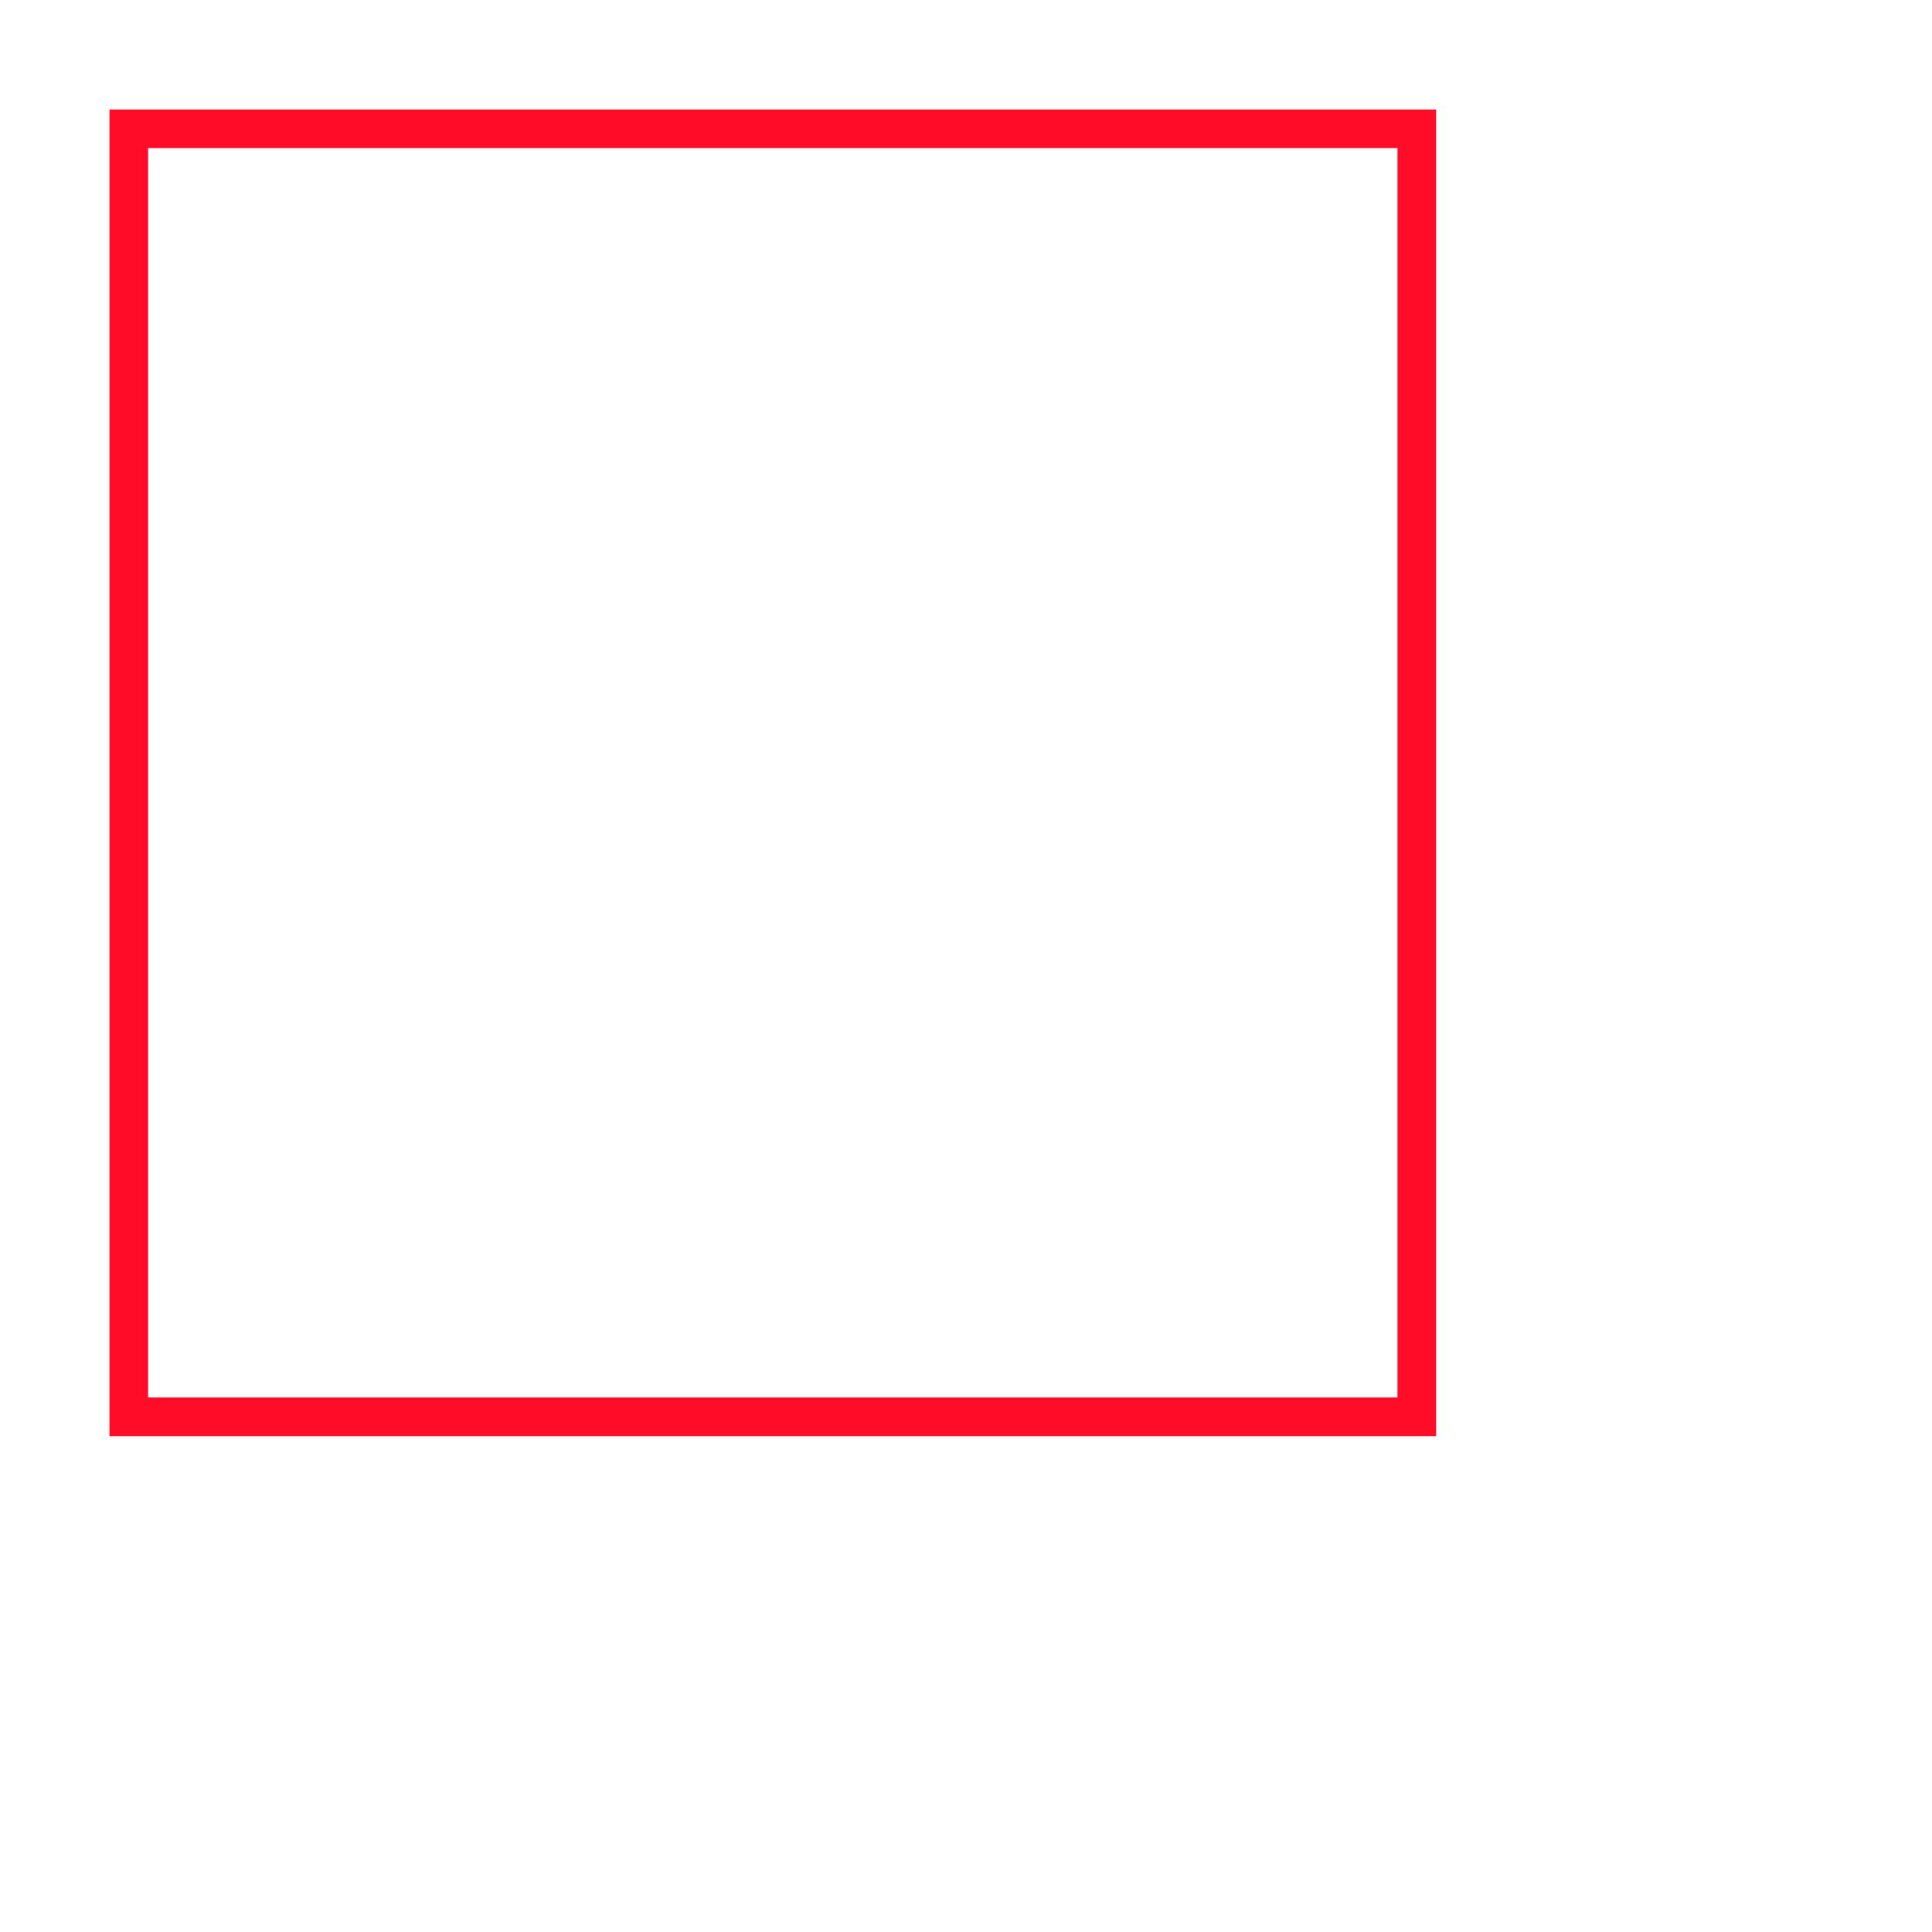
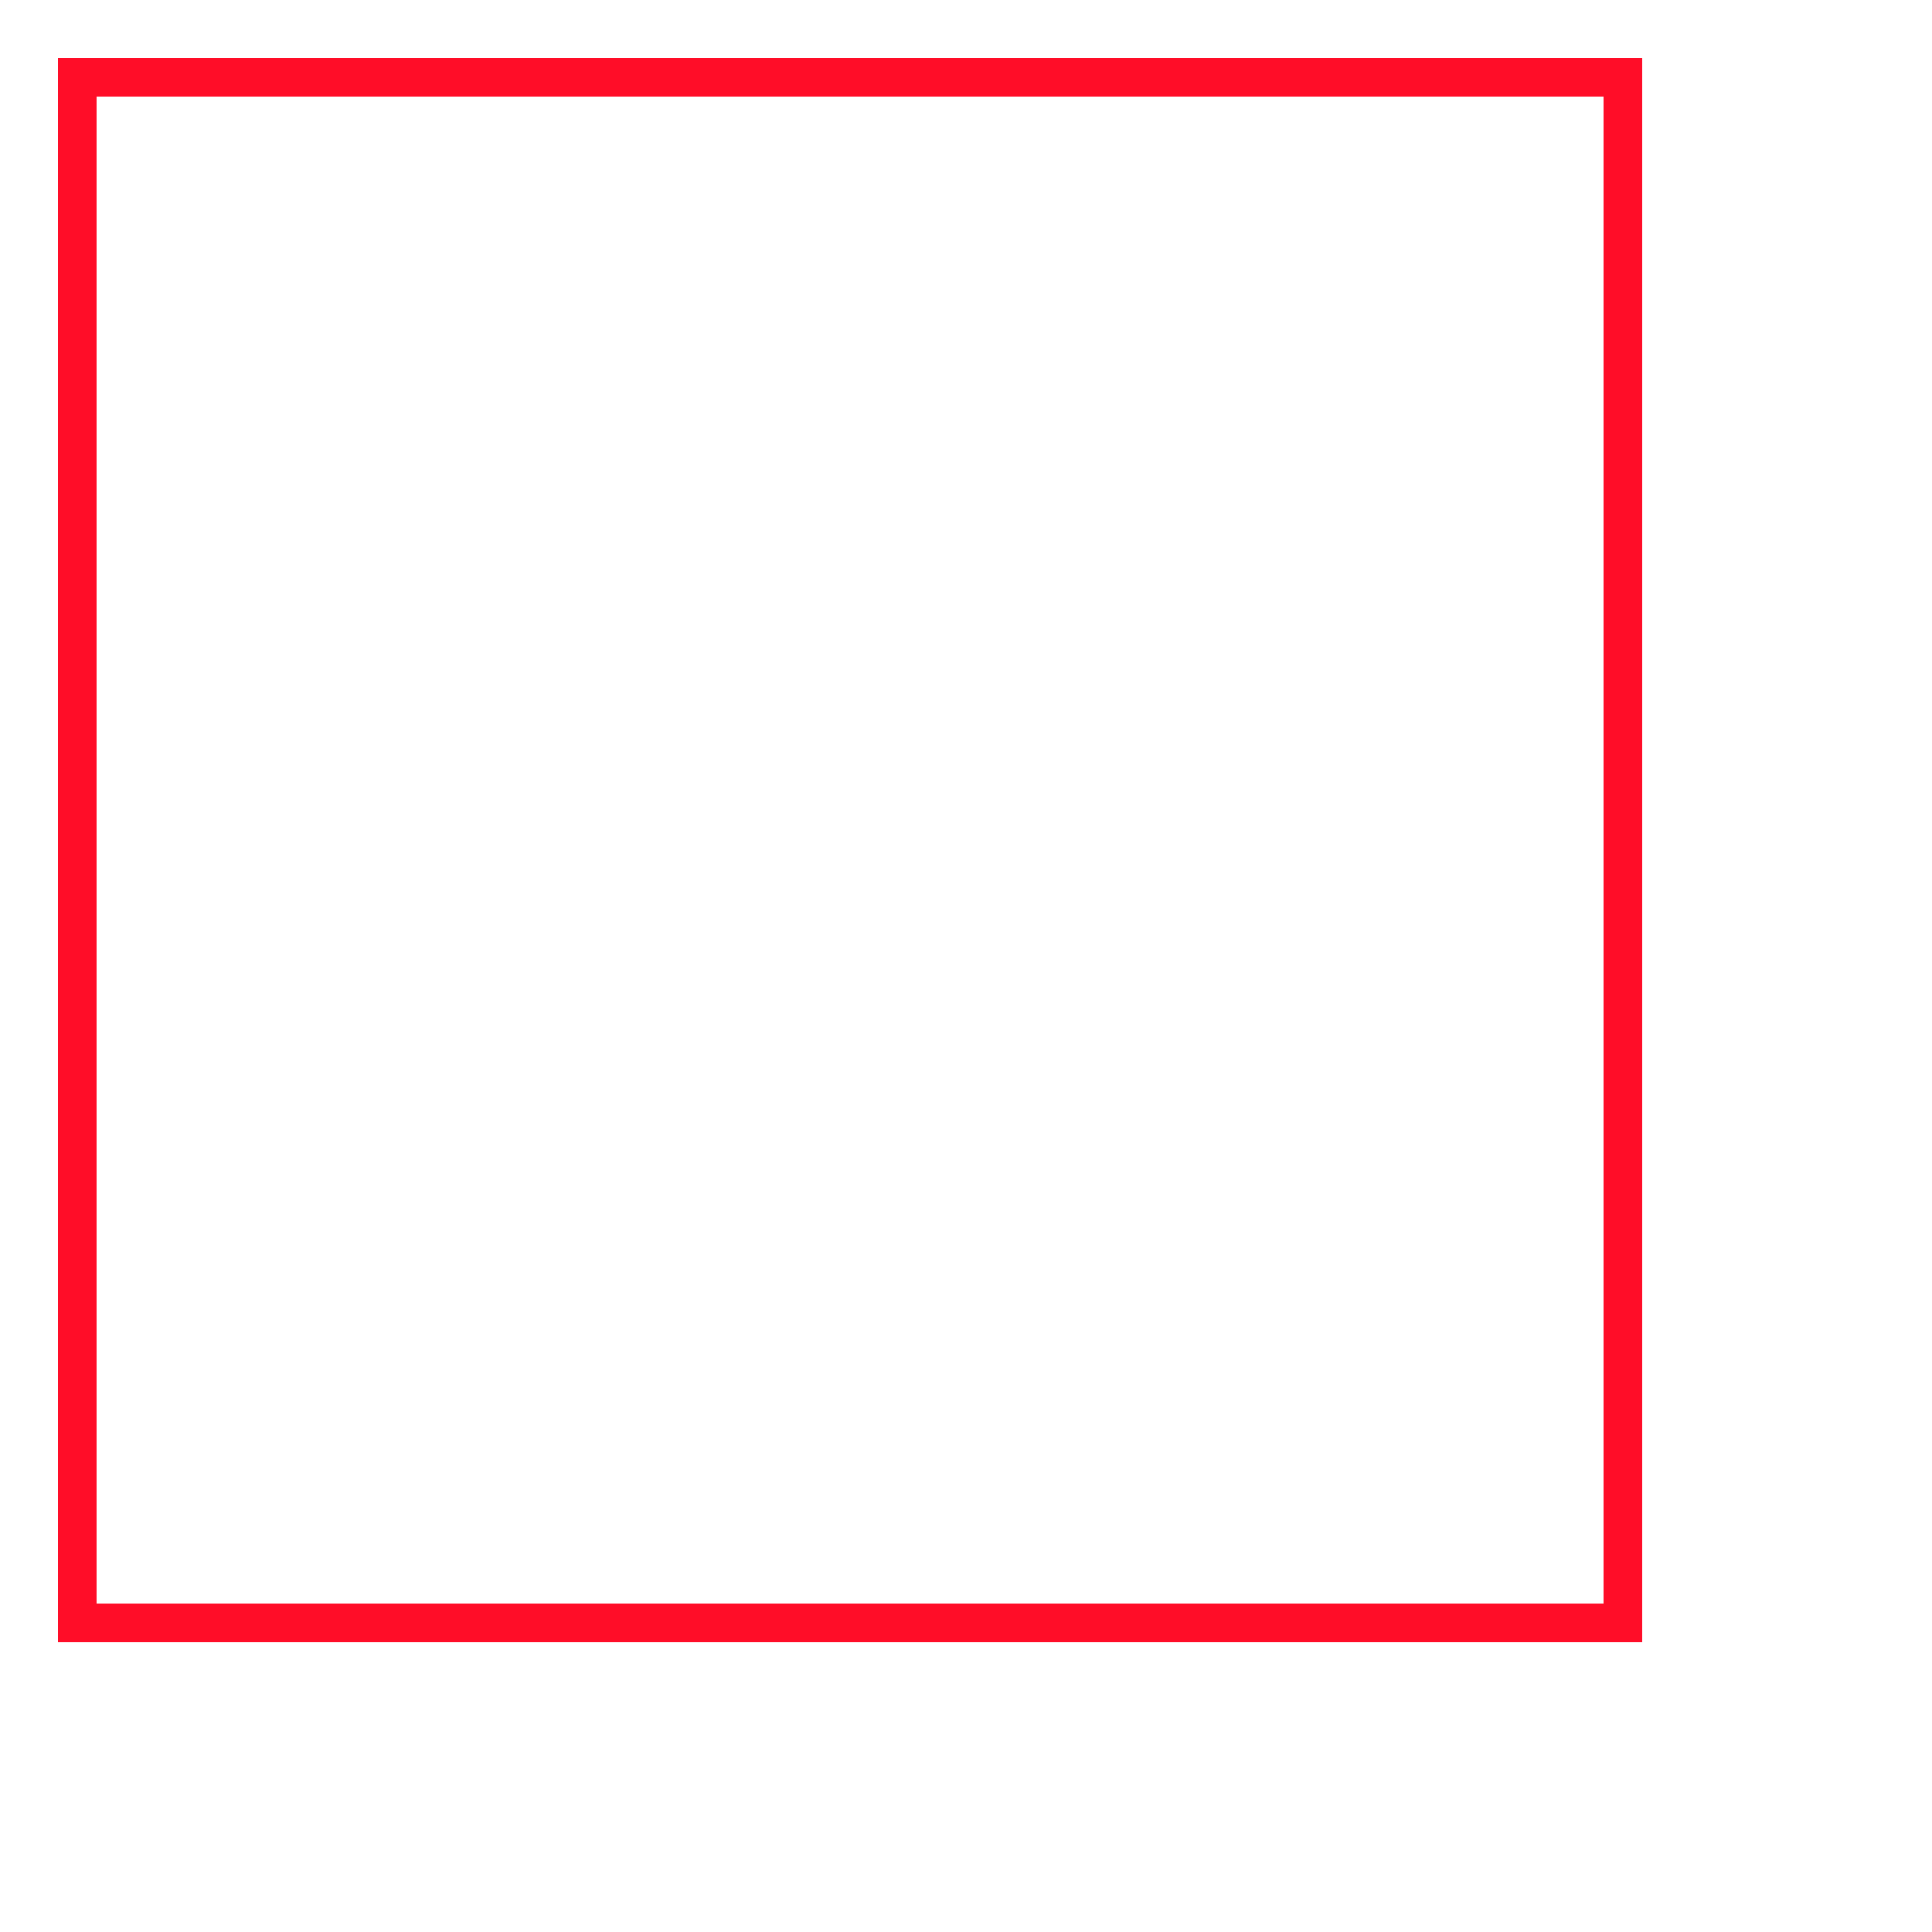
- <svg xmlns="http://www.w3.org/2000/svg" version="1.1" width="150" height="150">
-   <rect width="100" height="100" stroke-opacity="1" stroke="#ff0d28" stroke-width="3" fill-opacity="" fill="rgba(0, 0, 0, 0)" x="10" y="10" />
+ <svg xmlns="http://www.w3.org/2000/svg" version="1.1" width="250" height="250">
+   <rect width="200" height="200" stroke-opacity="1" stroke="#ff0d28" stroke-width="5" fill-opacity="" fill="rgba(0, 0, 0, 0)" x="10" y="10" />
</svg>
